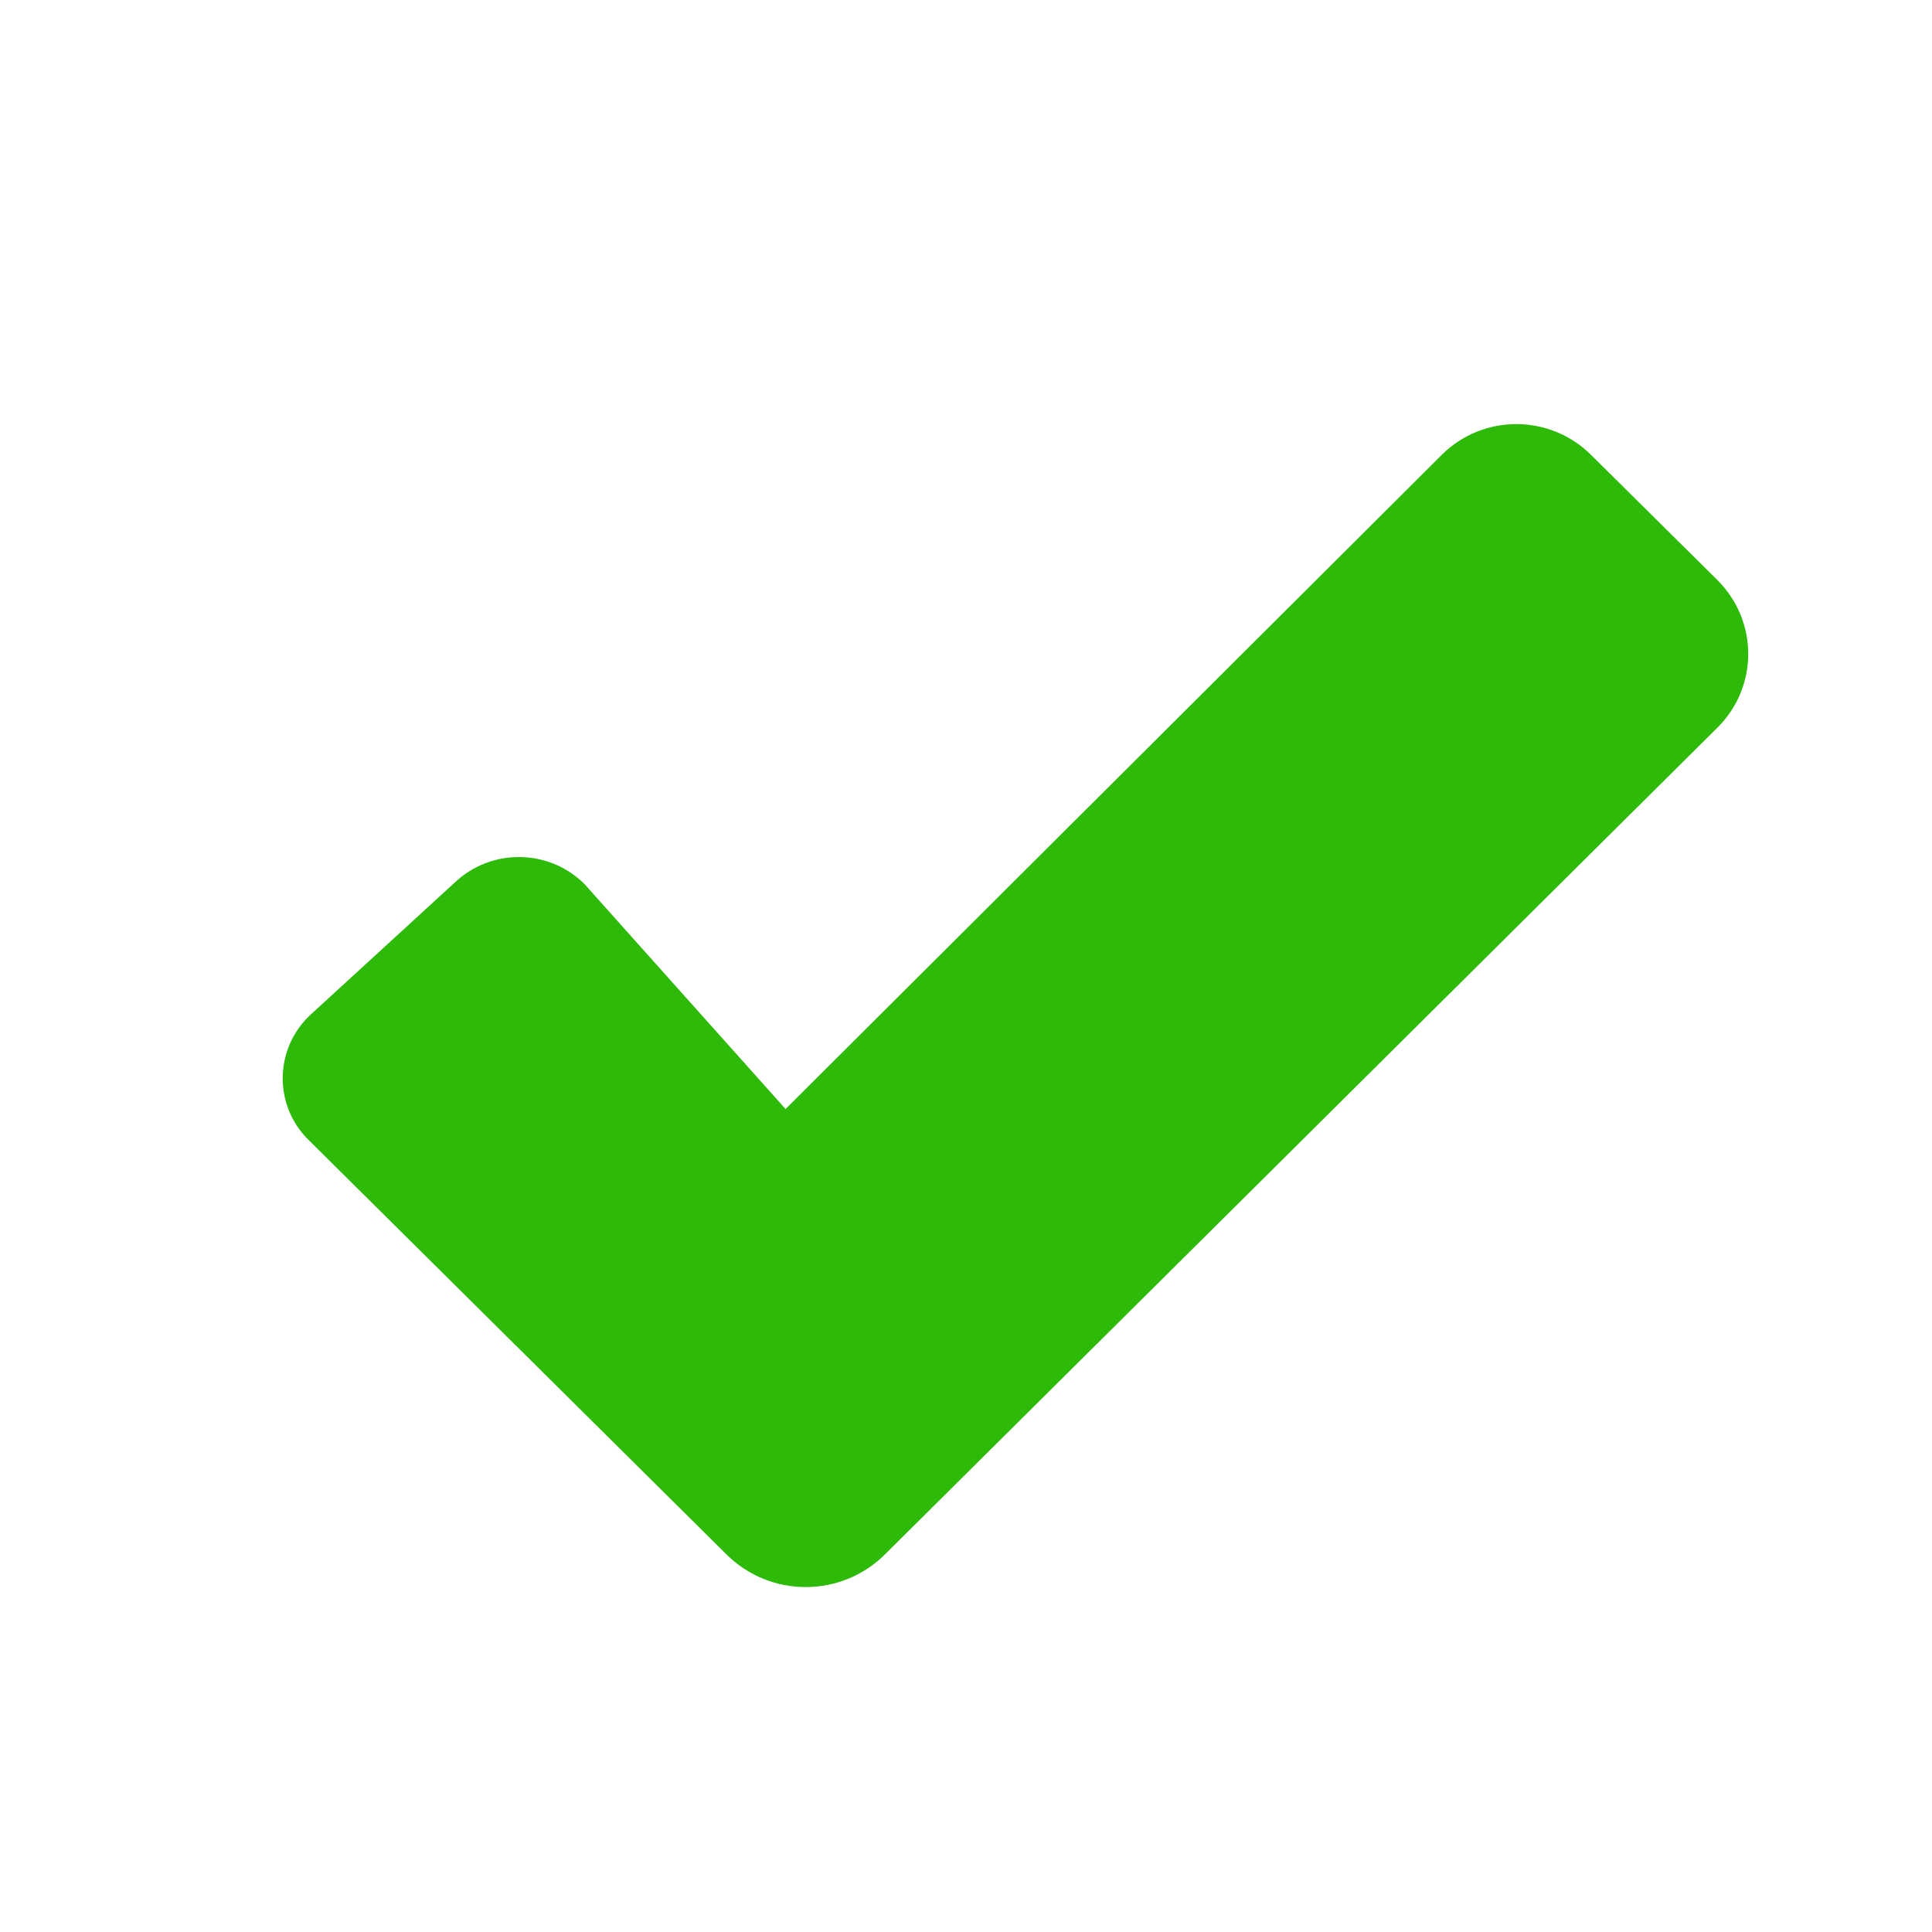
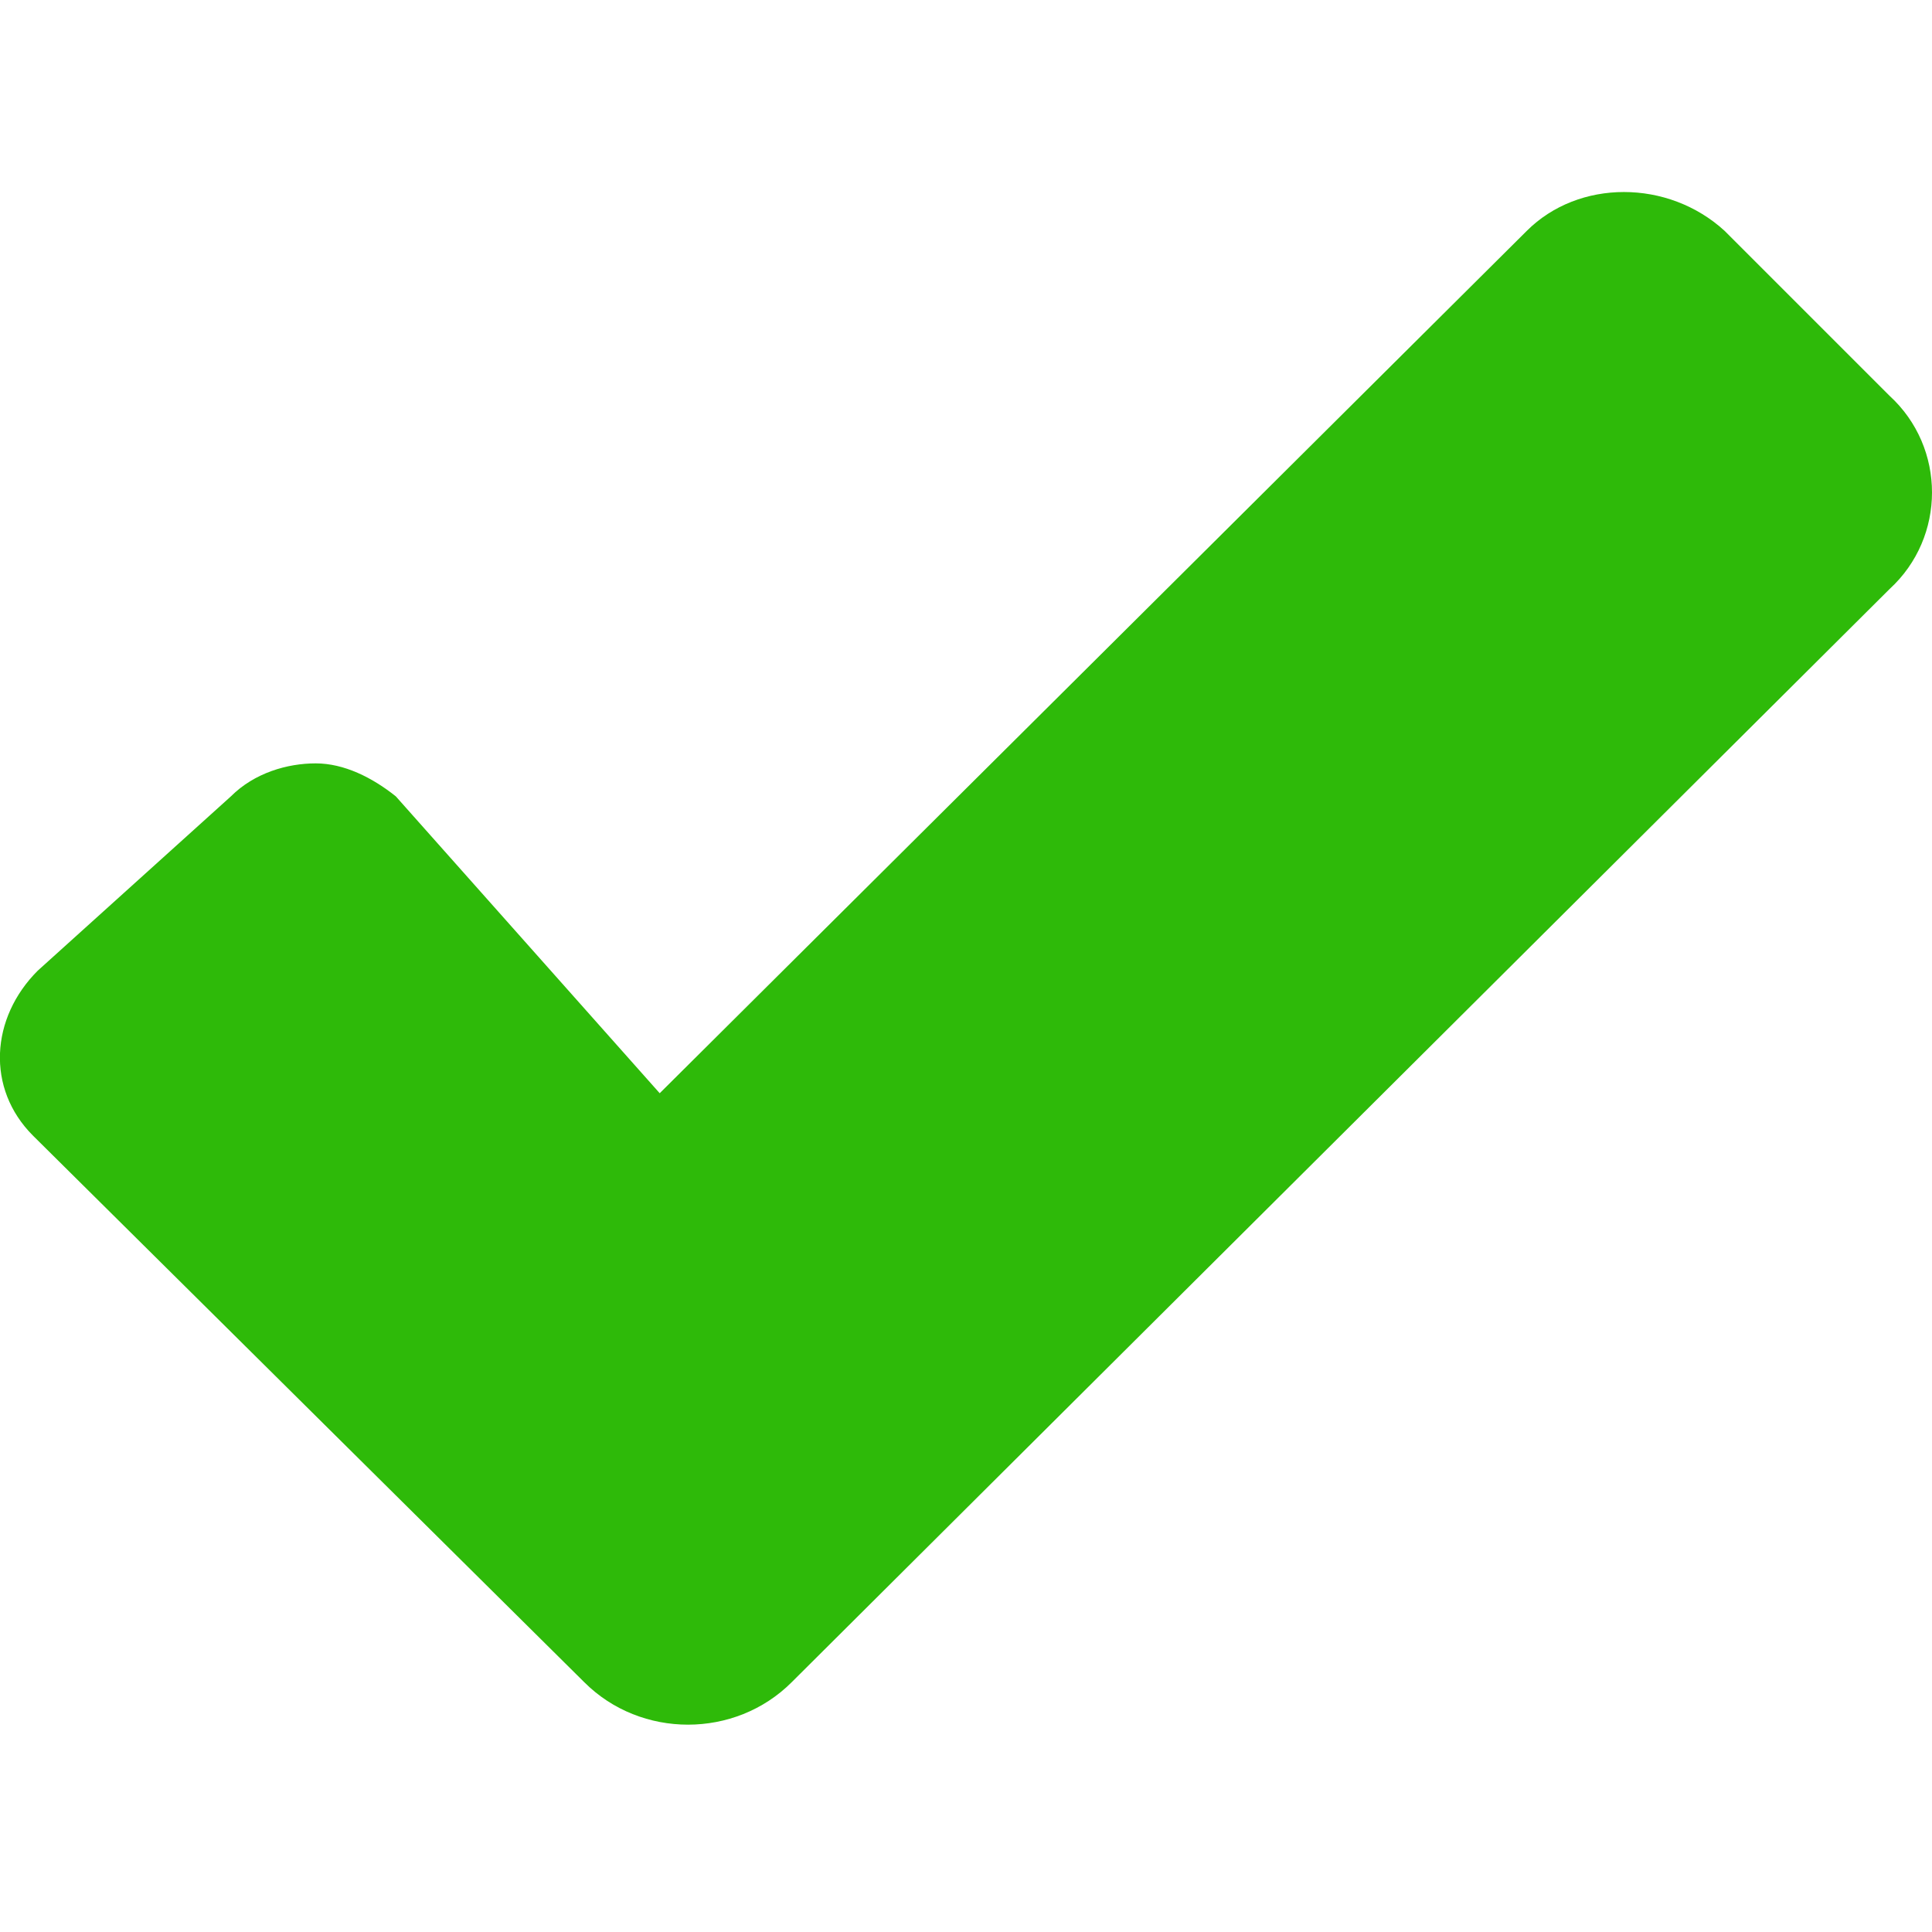
- <svg xmlns="http://www.w3.org/2000/svg" width="41px" height="41px" viewBox="0 0 41 41" version="1.1">
-   <g id="Kreuz" stroke="none" stroke-width="1" fill="none" fill-rule="evenodd">
-     <path d="M12.402,18.759 L16.671,23.535 L30.6,9.649 C31.471,8.784 32.884,8.784 33.76,9.649 L36.443,12.307 C37.319,13.177 37.319,14.58 36.443,15.445 L18.78,32.987 C17.85,33.911 16.347,33.911 15.417,32.987 L6.54,24.183 C5.804,23.452 5.822,22.255 6.581,21.542 L9.657,18.723 C10.044,18.359 10.543,18.181 11.04,18.188 C11.534,18.195 12.026,18.385 12.402,18.759 Z" id="Stroke-7" fill="#2EBA09" />
+ <svg xmlns="http://www.w3.org/2000/svg" version="1.1" id="Ebene_1" x="0px" y="0px" viewBox="0 0 41 41" style="enable-background:new 0 0 41 41;" xml:space="preserve">
+   <style type="text/css">
+ 	.st0{fill-rule:evenodd;clip-rule:evenodd;fill:#2EBA09;}
+ </style>
+   <g id="Kreuz">
+     <path id="Stroke-7" class="st0" d="M8.4,16.9l5.6,6.3L32.4,4.9c1.1-1.1,3-1.1,4.2,0l3.5,3.5c1.2,1.1,1.2,3,0,4.1L16.8,35.7   c-1.2,1.2-3.2,1.2-4.4,0L0.7,24.1c-1-1-0.9-2.5,0.1-3.5l4.1-3.7c0.5-0.5,1.2-0.7,1.8-0.7C7.3,16.2,7.9,16.5,8.4,16.9z" />
  </g>
</svg>
